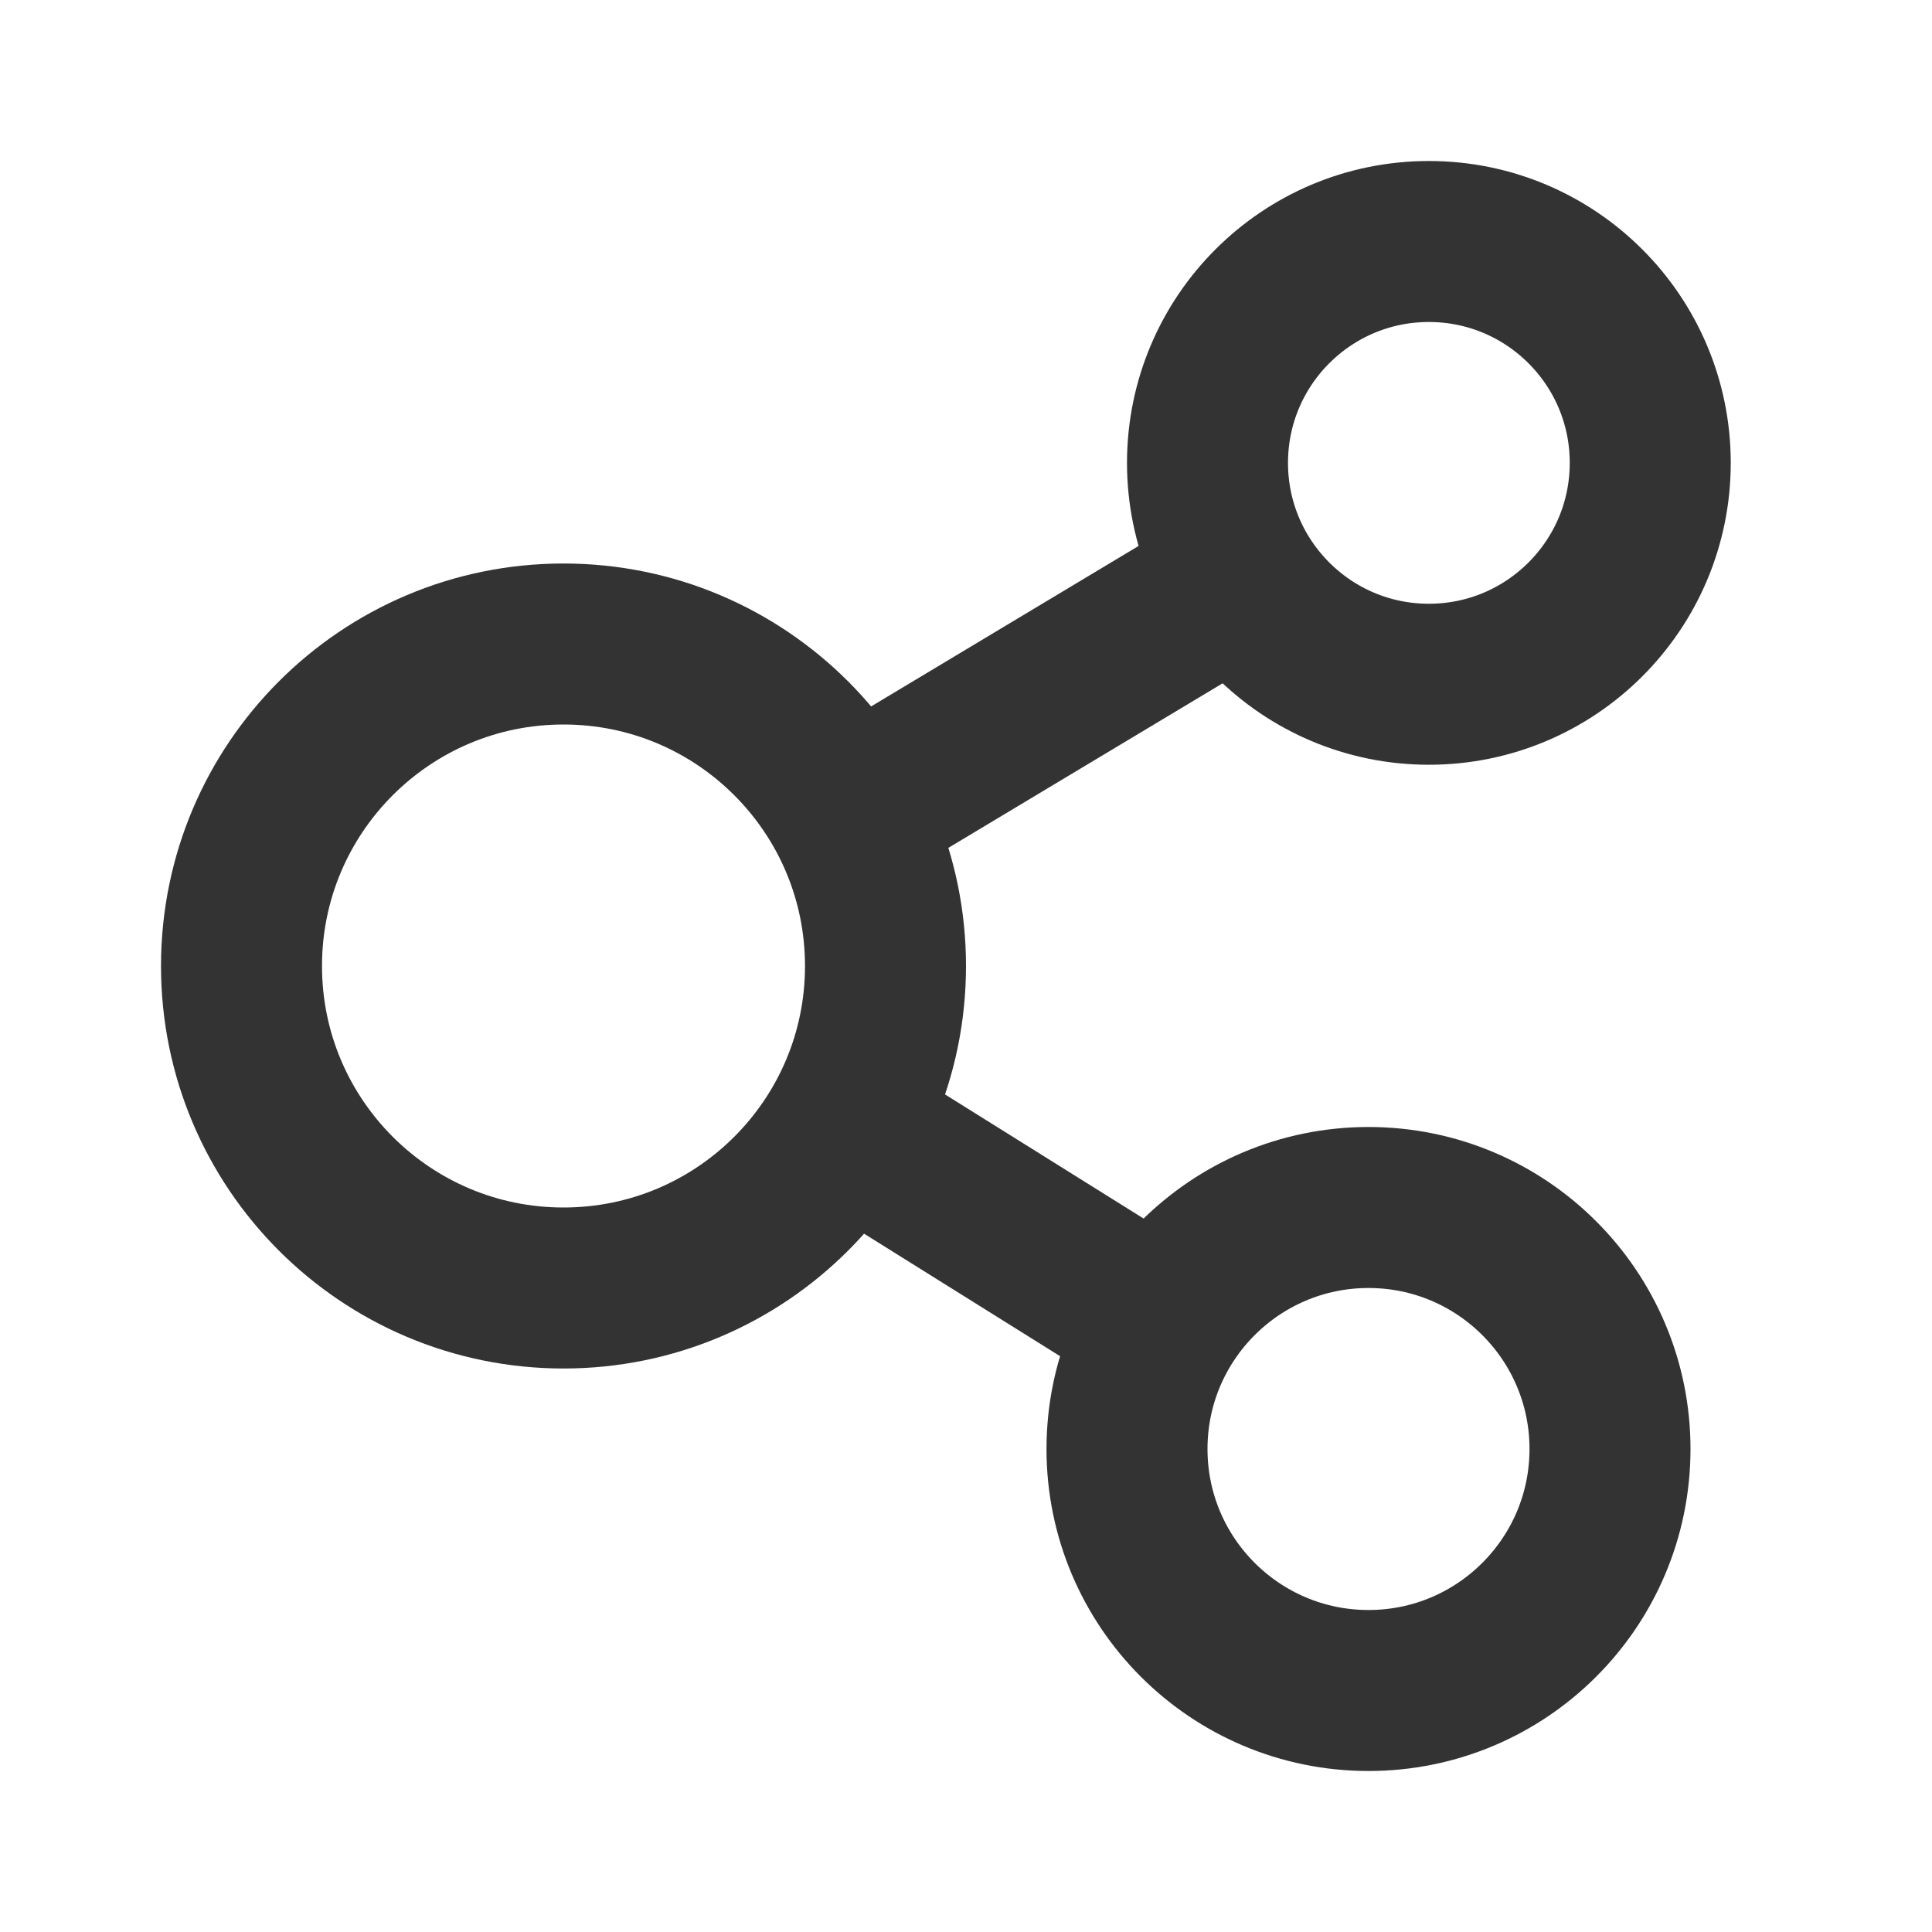
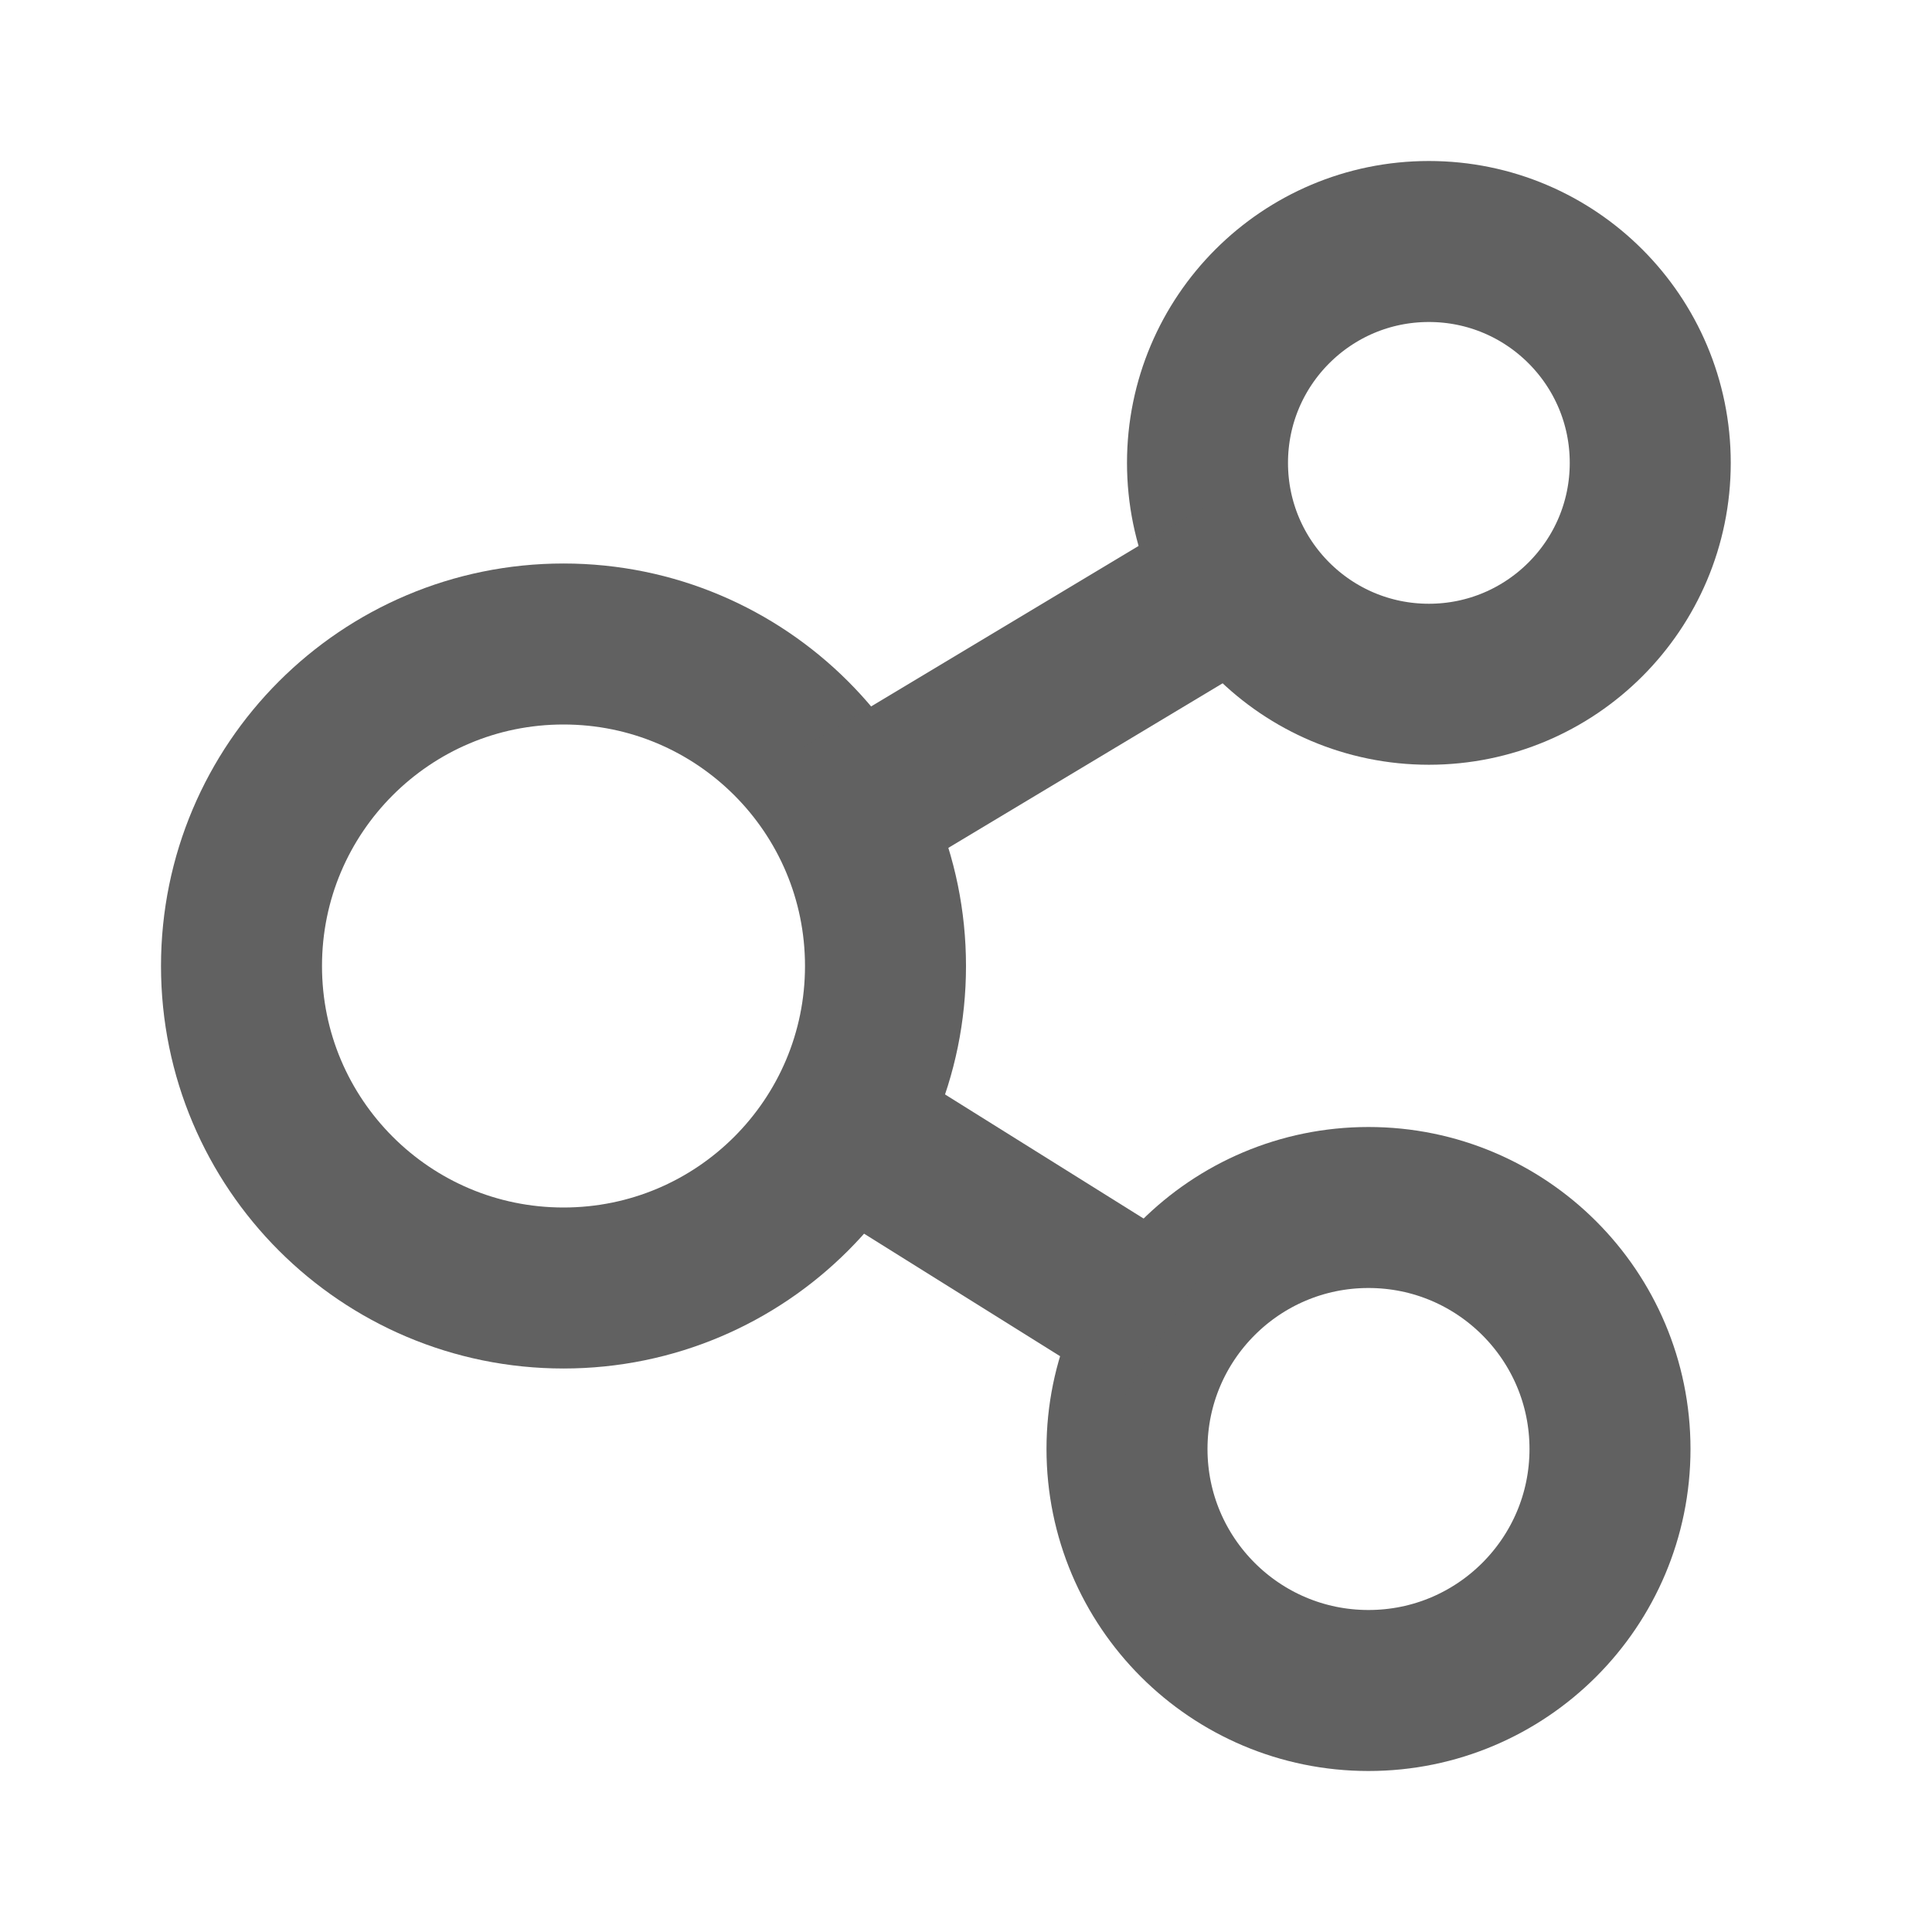
<svg xmlns="http://www.w3.org/2000/svg" width="24" height="24" viewBox="0 0 24 24" fill="none">
-   <circle cx="17.75" cy="5.75" r="2.75" stroke="#333333" stroke-width="2" />
-   <circle cx="7" cy="12" r="4" stroke="#333333" stroke-width="2" />
-   <circle cx="17" cy="18" r="3" stroke="#333333" stroke-width="2" />
-   <path d="M10.5 14L14.5 16.5" stroke="#333333" stroke-width="2" />
-   <line x1="10.486" y1="10.143" x2="15.486" y2="7.143" stroke="#333333" stroke-width="2" />
+   <circle cx="17.75" cy="5.75" r="2.75" stroke="#616161" stroke-width="2" />
+   <circle cx="7" cy="12" r="4" stroke="#616161" stroke-width="2" />
+   <circle cx="17" cy="18" r="3" stroke="#616161" stroke-width="2" />
+   <path d="M10.5 14L14.5 16.5" stroke="#616161" stroke-width="2" />
+   <line x1="10.486" y1="10.143" x2="15.486" y2="7.143" stroke="#616161" stroke-width="2" />
</svg>
